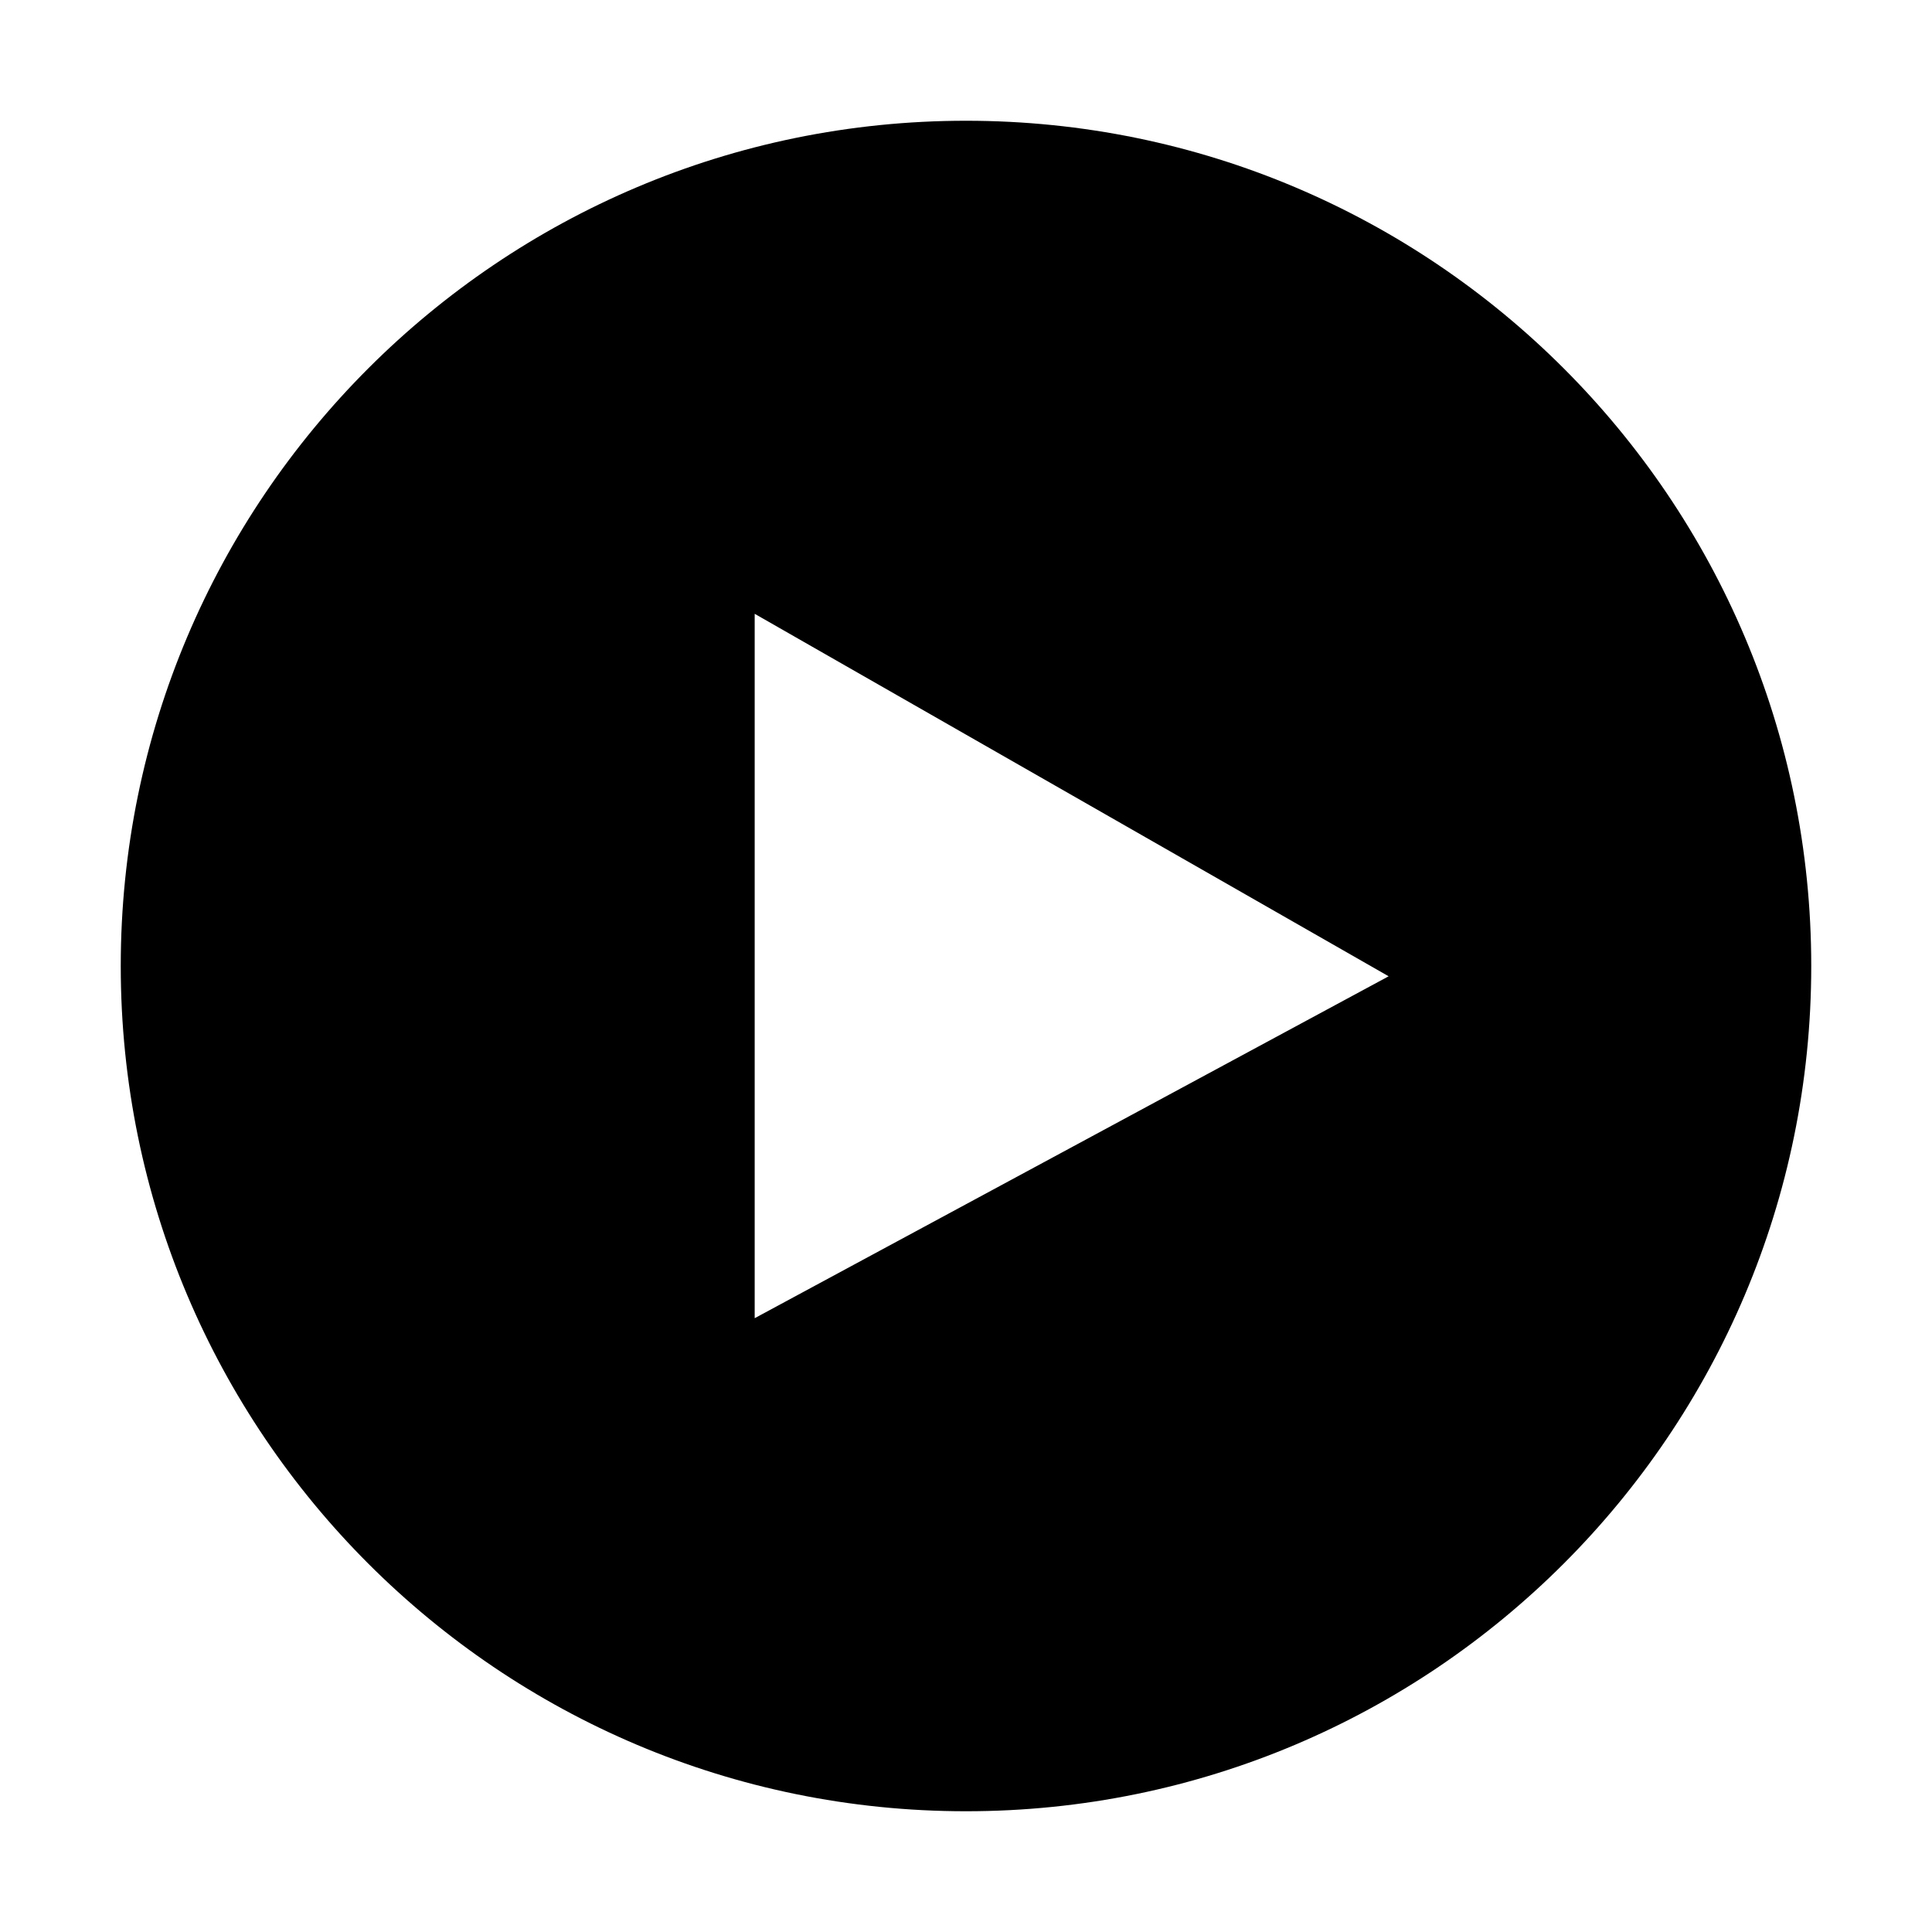
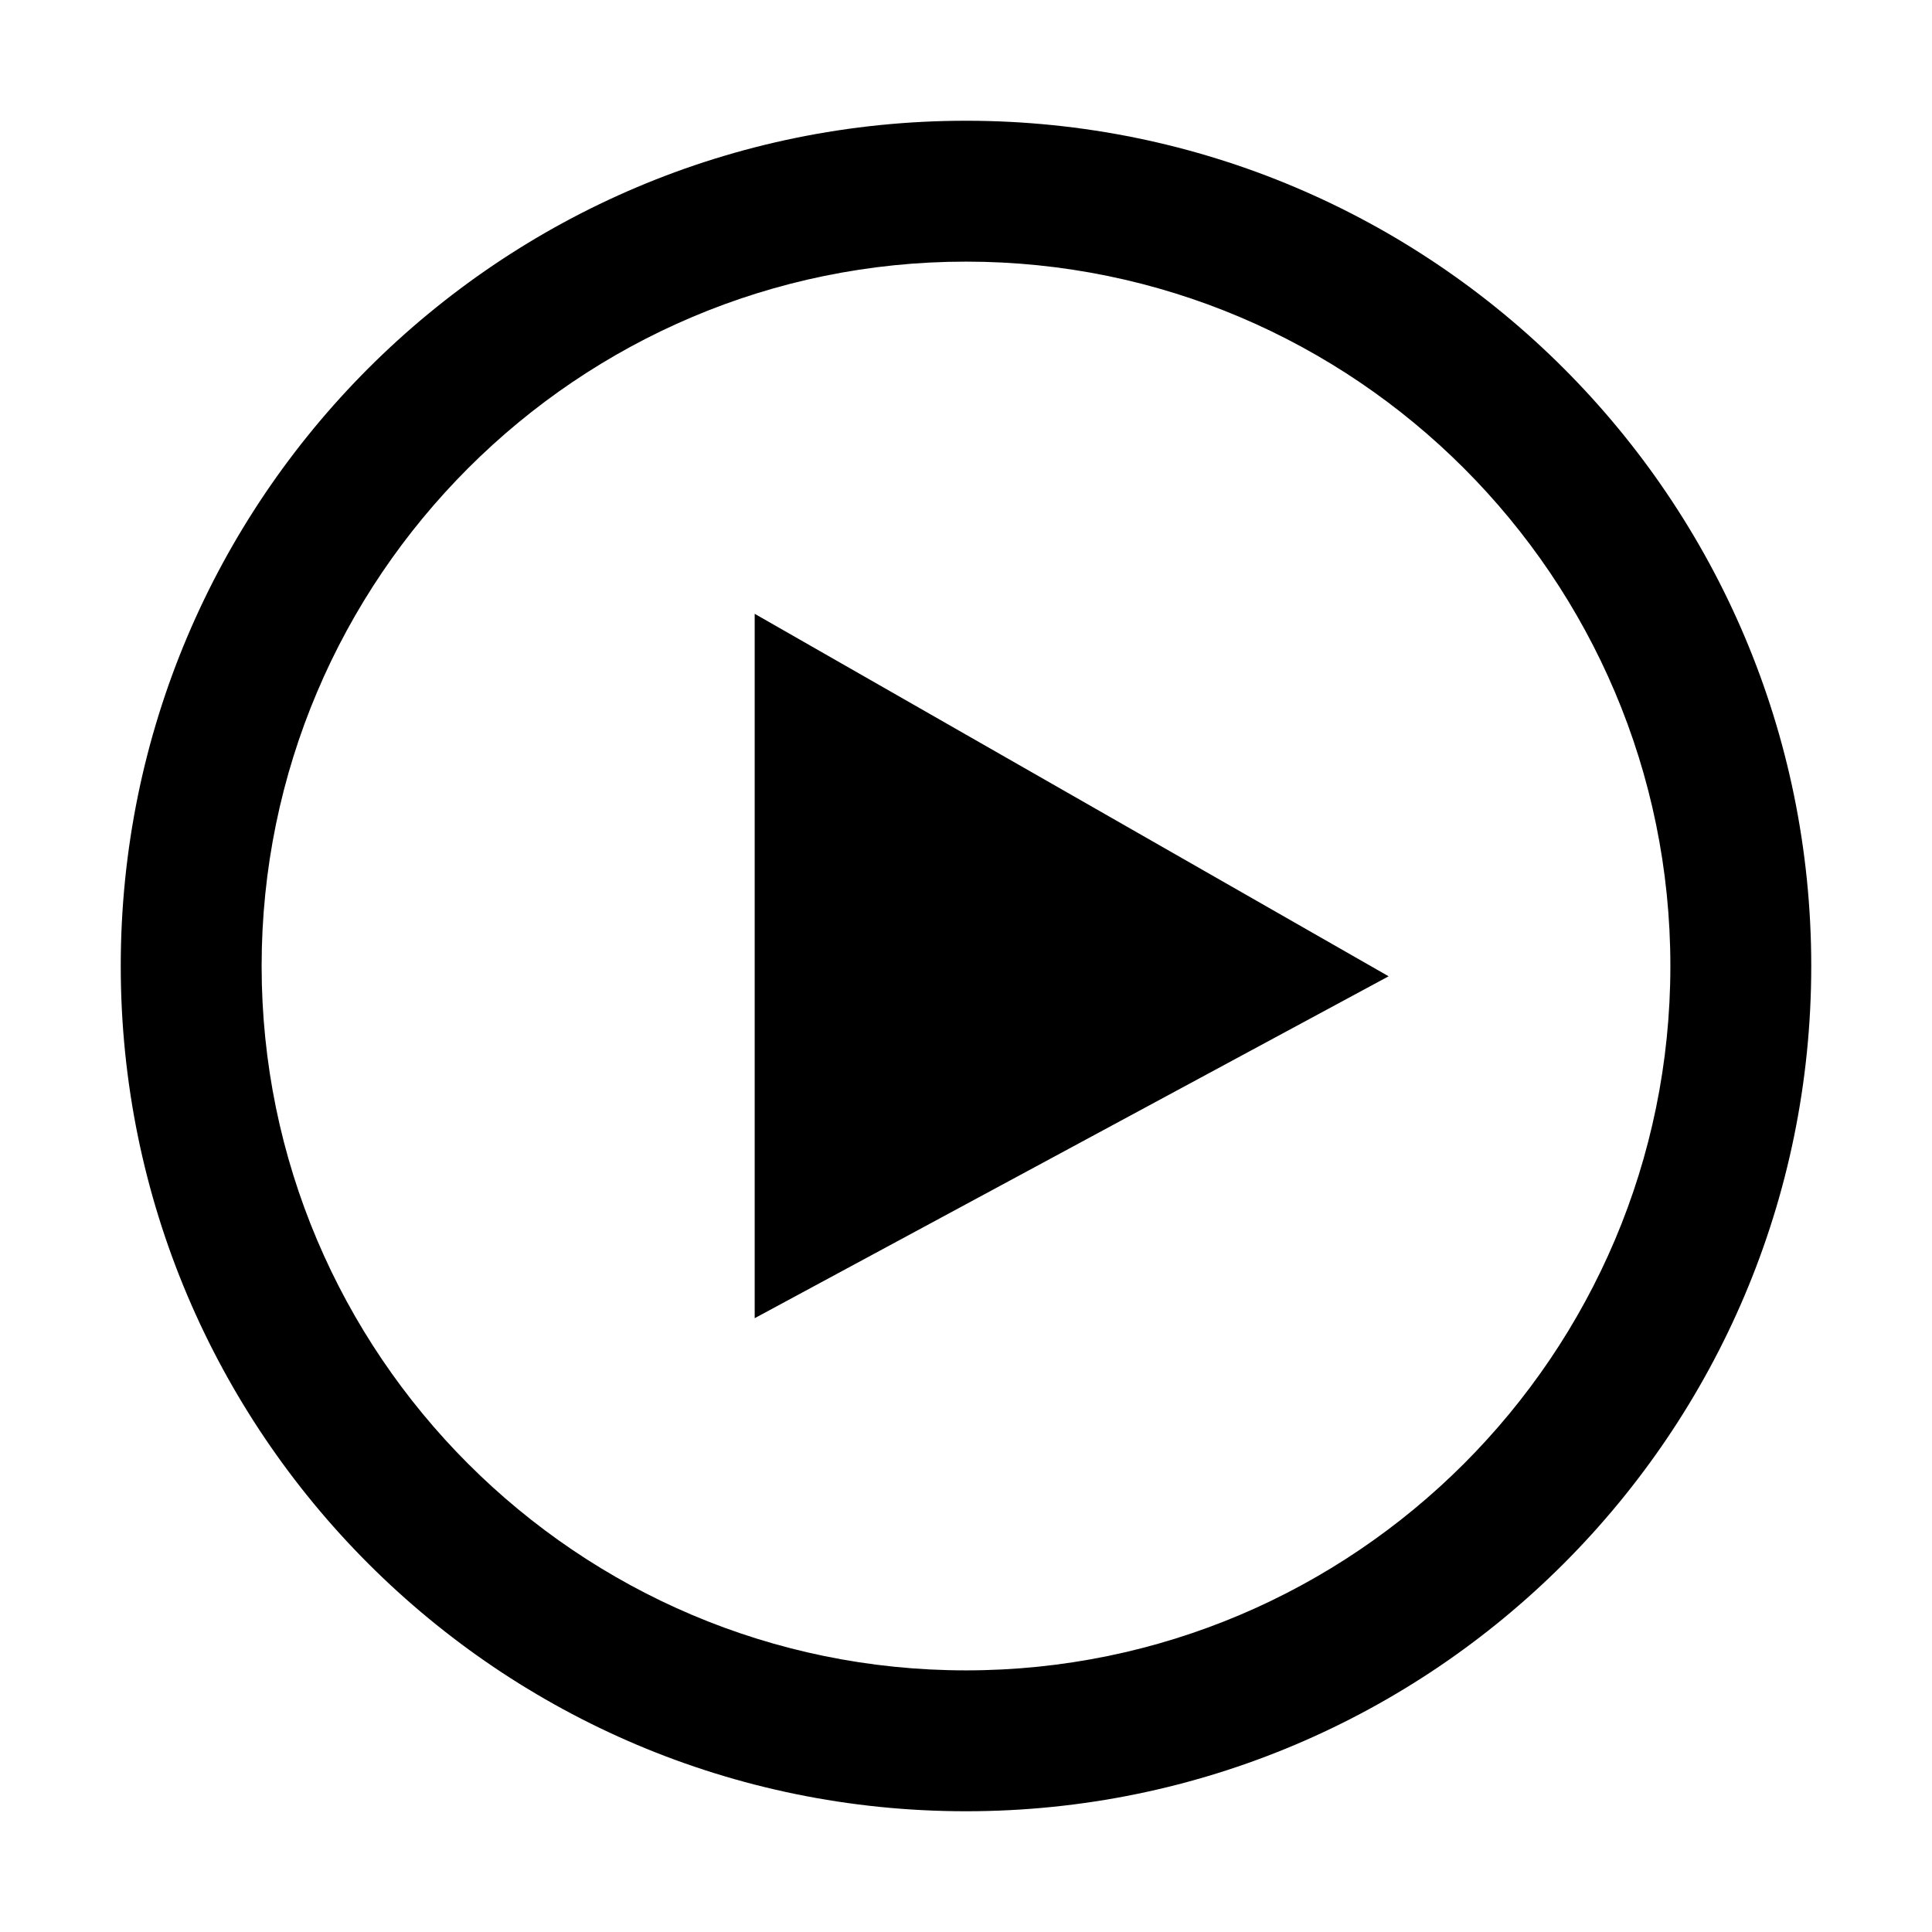
<svg xmlns="http://www.w3.org/2000/svg" width="256px" height="256px" viewBox="0 0 256 256" version="1.1">
  <defs />
  <g id="Page-1" stroke="none" stroke-width="1" fill="none" fill-rule="evenodd">
    <g id="play-circle" fill="#000000" fill-rule="nonzero">
-       <path d="M128,16 C66.148,16 16,66.148 16,128 C16,189.852 66.148,240 128,240 C189.852,240 240,189.852 240,128 C240,66.148 189.852,16 128,16 Z M100,174.667 L100,81.333 L184,129.363 L100,174.667 Z" />
+       <path d="M128,34.667 C179.464,34.667 221.333,76.536 221.333,128 C221.333,179.464 179.464,221.333 128,221.333 C76.536,221.333 34.667,179.464 34.667,128 C34.667,76.536 76.536,34.667 128,34.667 Z M128,16 C66.148,16 16,66.148 16,128 C16,189.852 66.148,240 128,240 C189.852,240 240,189.852 240,128 C240,66.148 189.852,16 128,16 Z M100,174.667 L100,81.333 L184,129.363 L100,174.667 Z" />
    </g>
  </g>
</svg>
